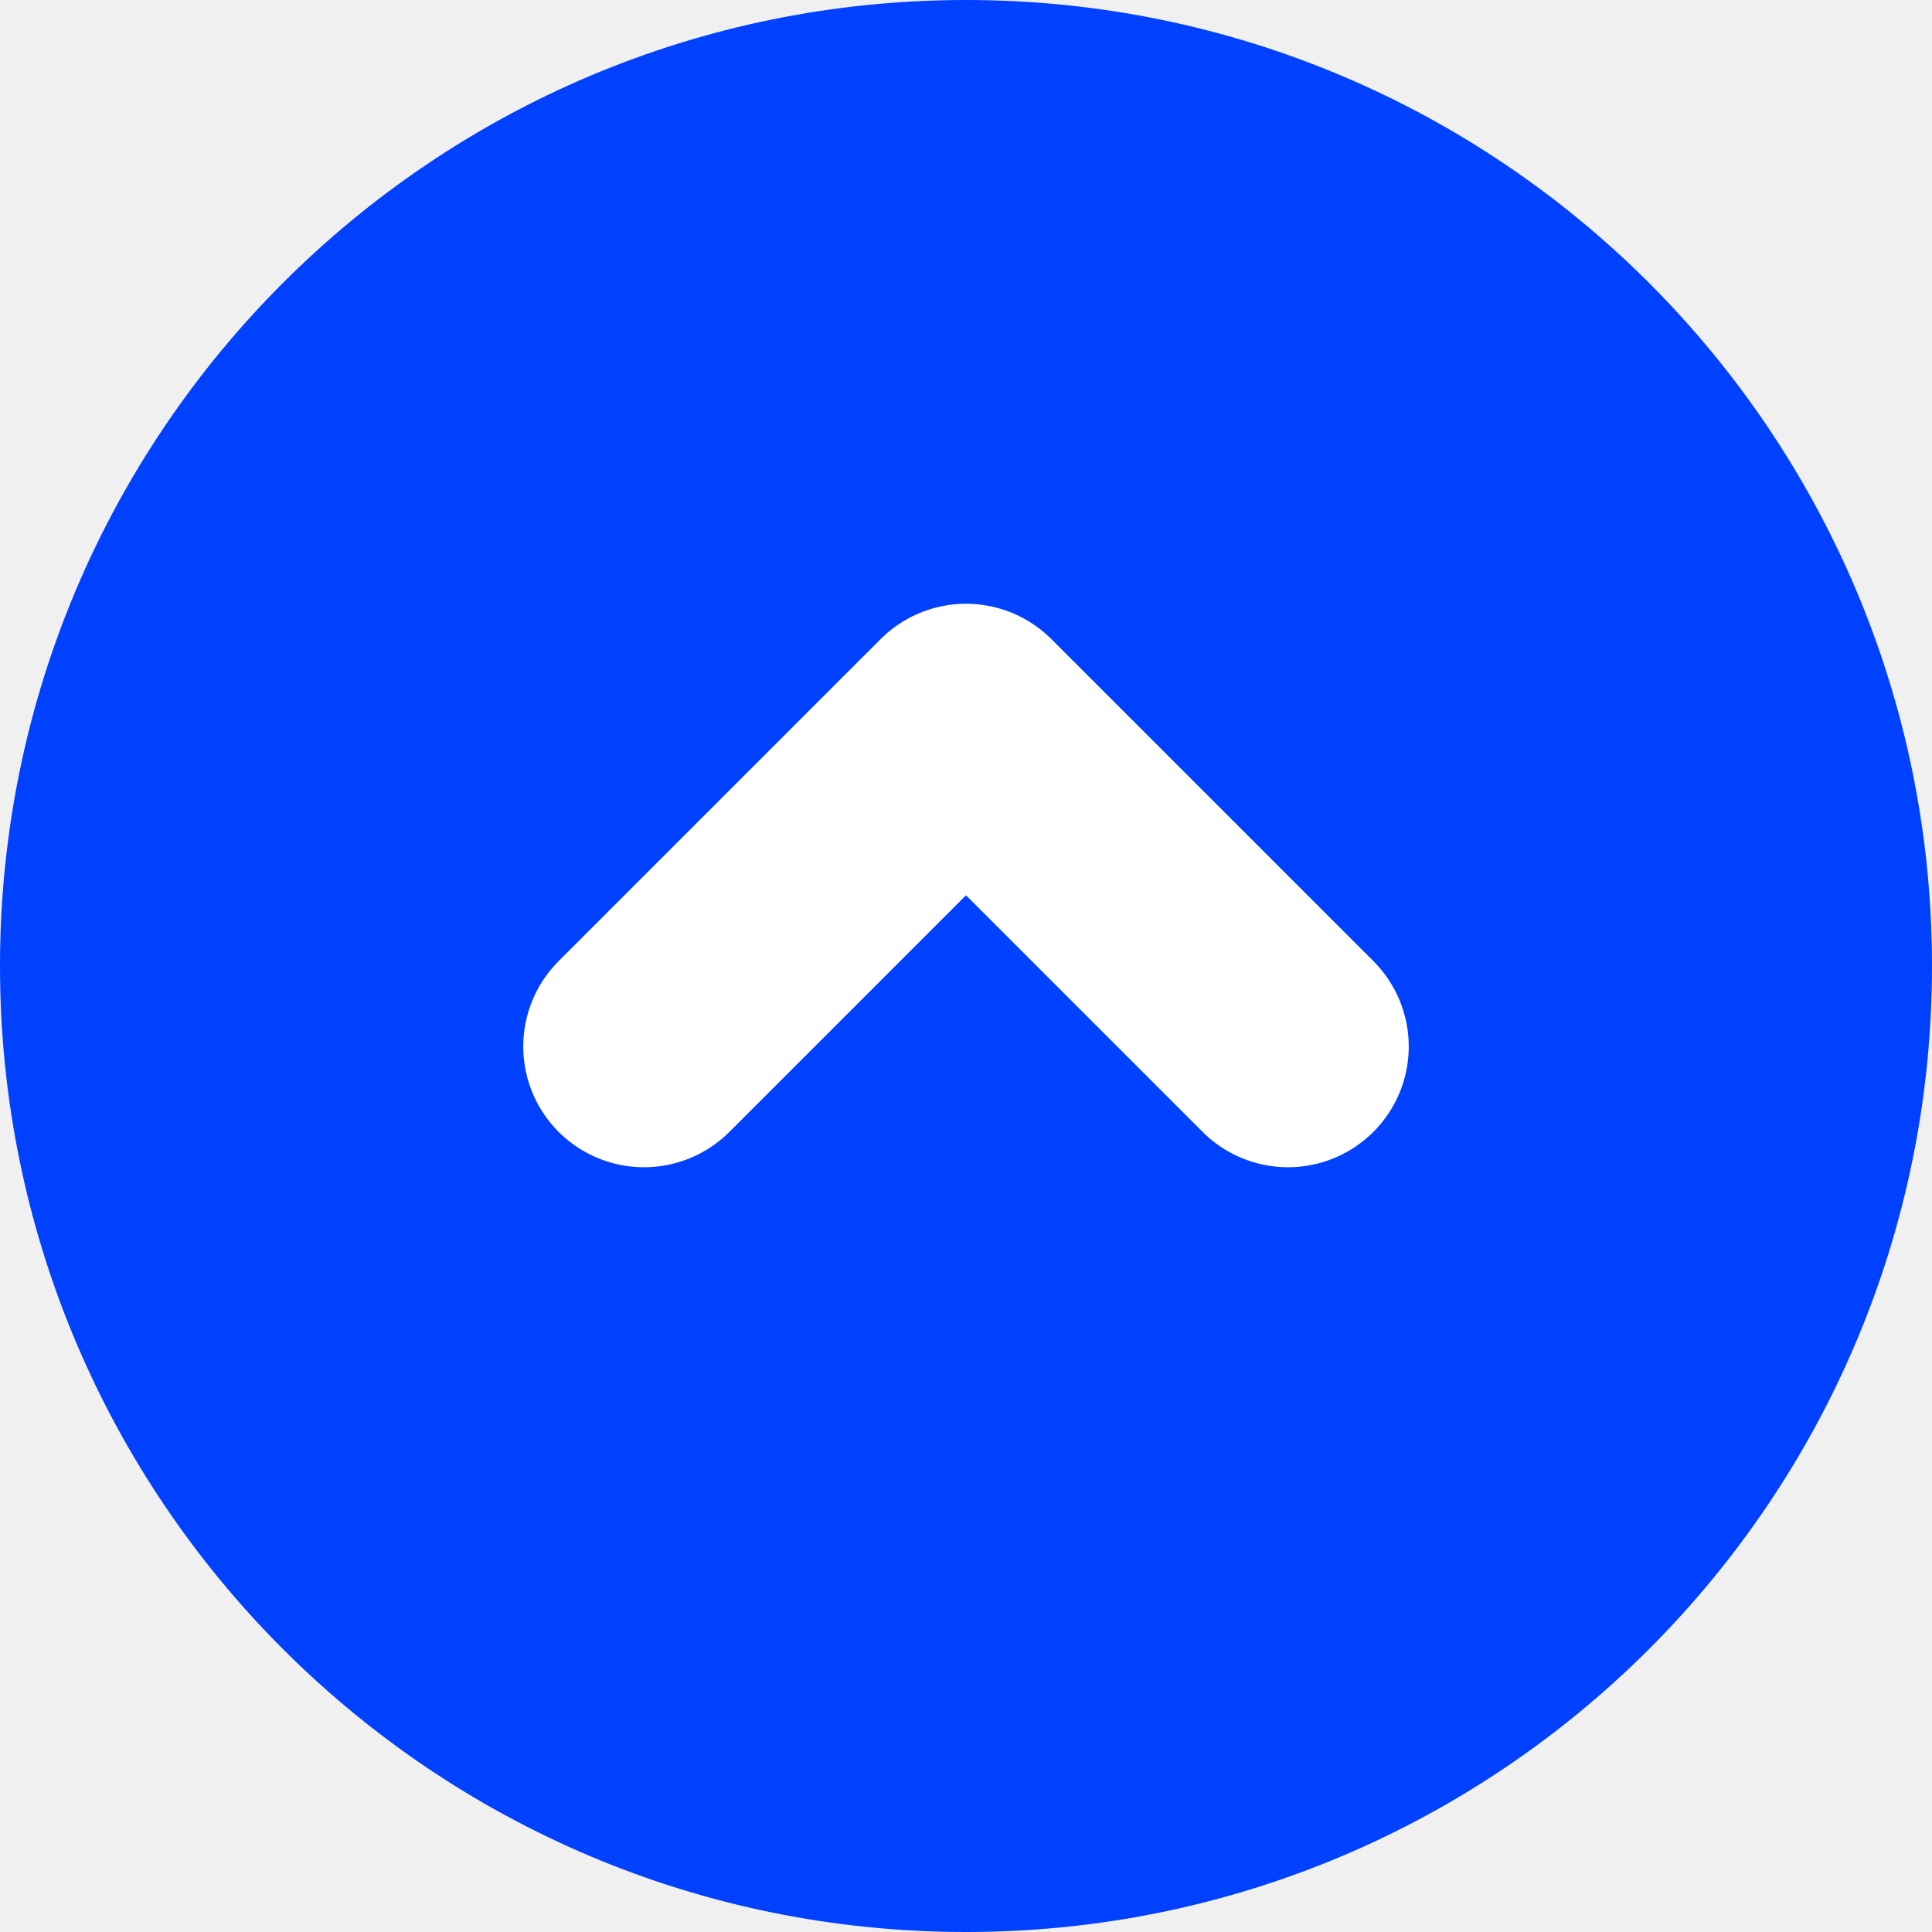
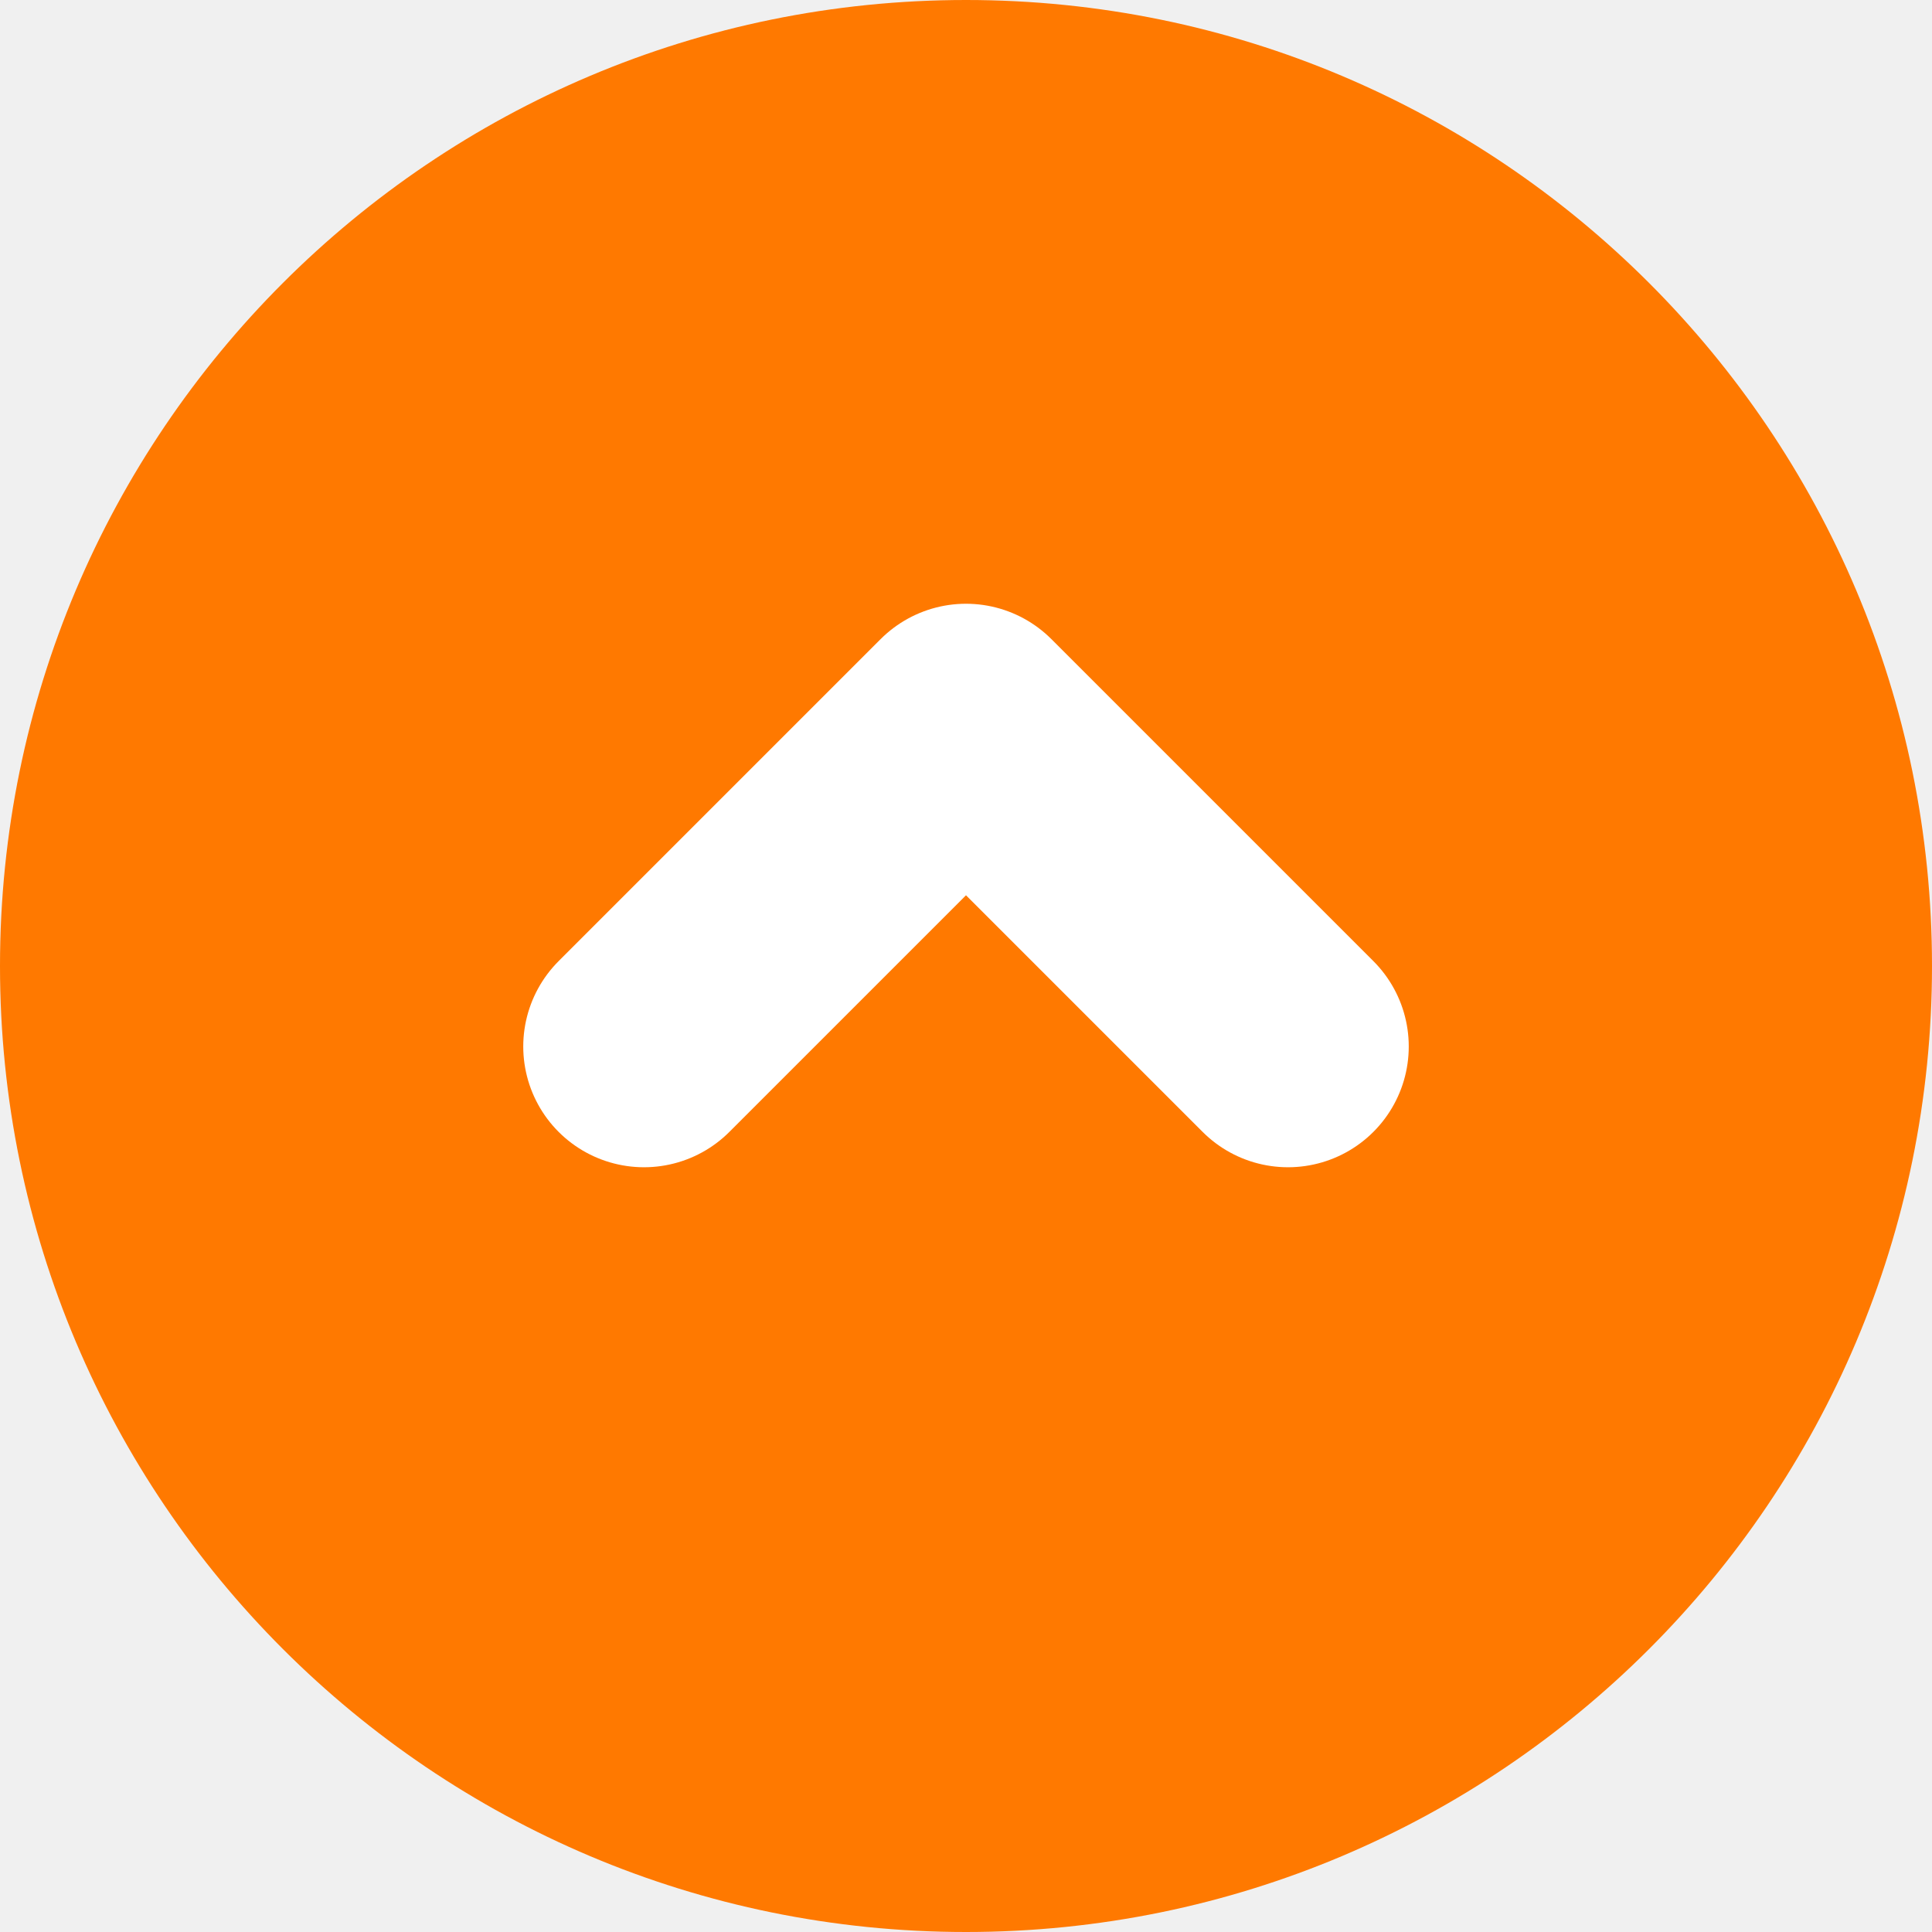
<svg xmlns="http://www.w3.org/2000/svg" width="24px" height="24px" viewBox="0 0 24 24" version="1.1">
  <defs />
  <g id="Accordion-Arrow-Up" stroke="none" stroke-width="1" fill="none" fill-rule="evenodd">
-     <rect id="Rectangle-2" fill="#0041FF" x="0" y="0" width="24" height="24" rx="12" />
+     <rect id="Rectangle-2" fill="#FF7900" x="0" y="0" width="24" height="24" rx="12" />
    <polyline id="Path-3" stroke="#FFFFFF" stroke-width="3" stroke-linecap="round" stroke-linejoin="round" transform="translate(12, 11) scale(-1, 1) rotate(-90) translate(-12, -11) " points="10 7 14 11 10 15" />
  </g>
</svg>
